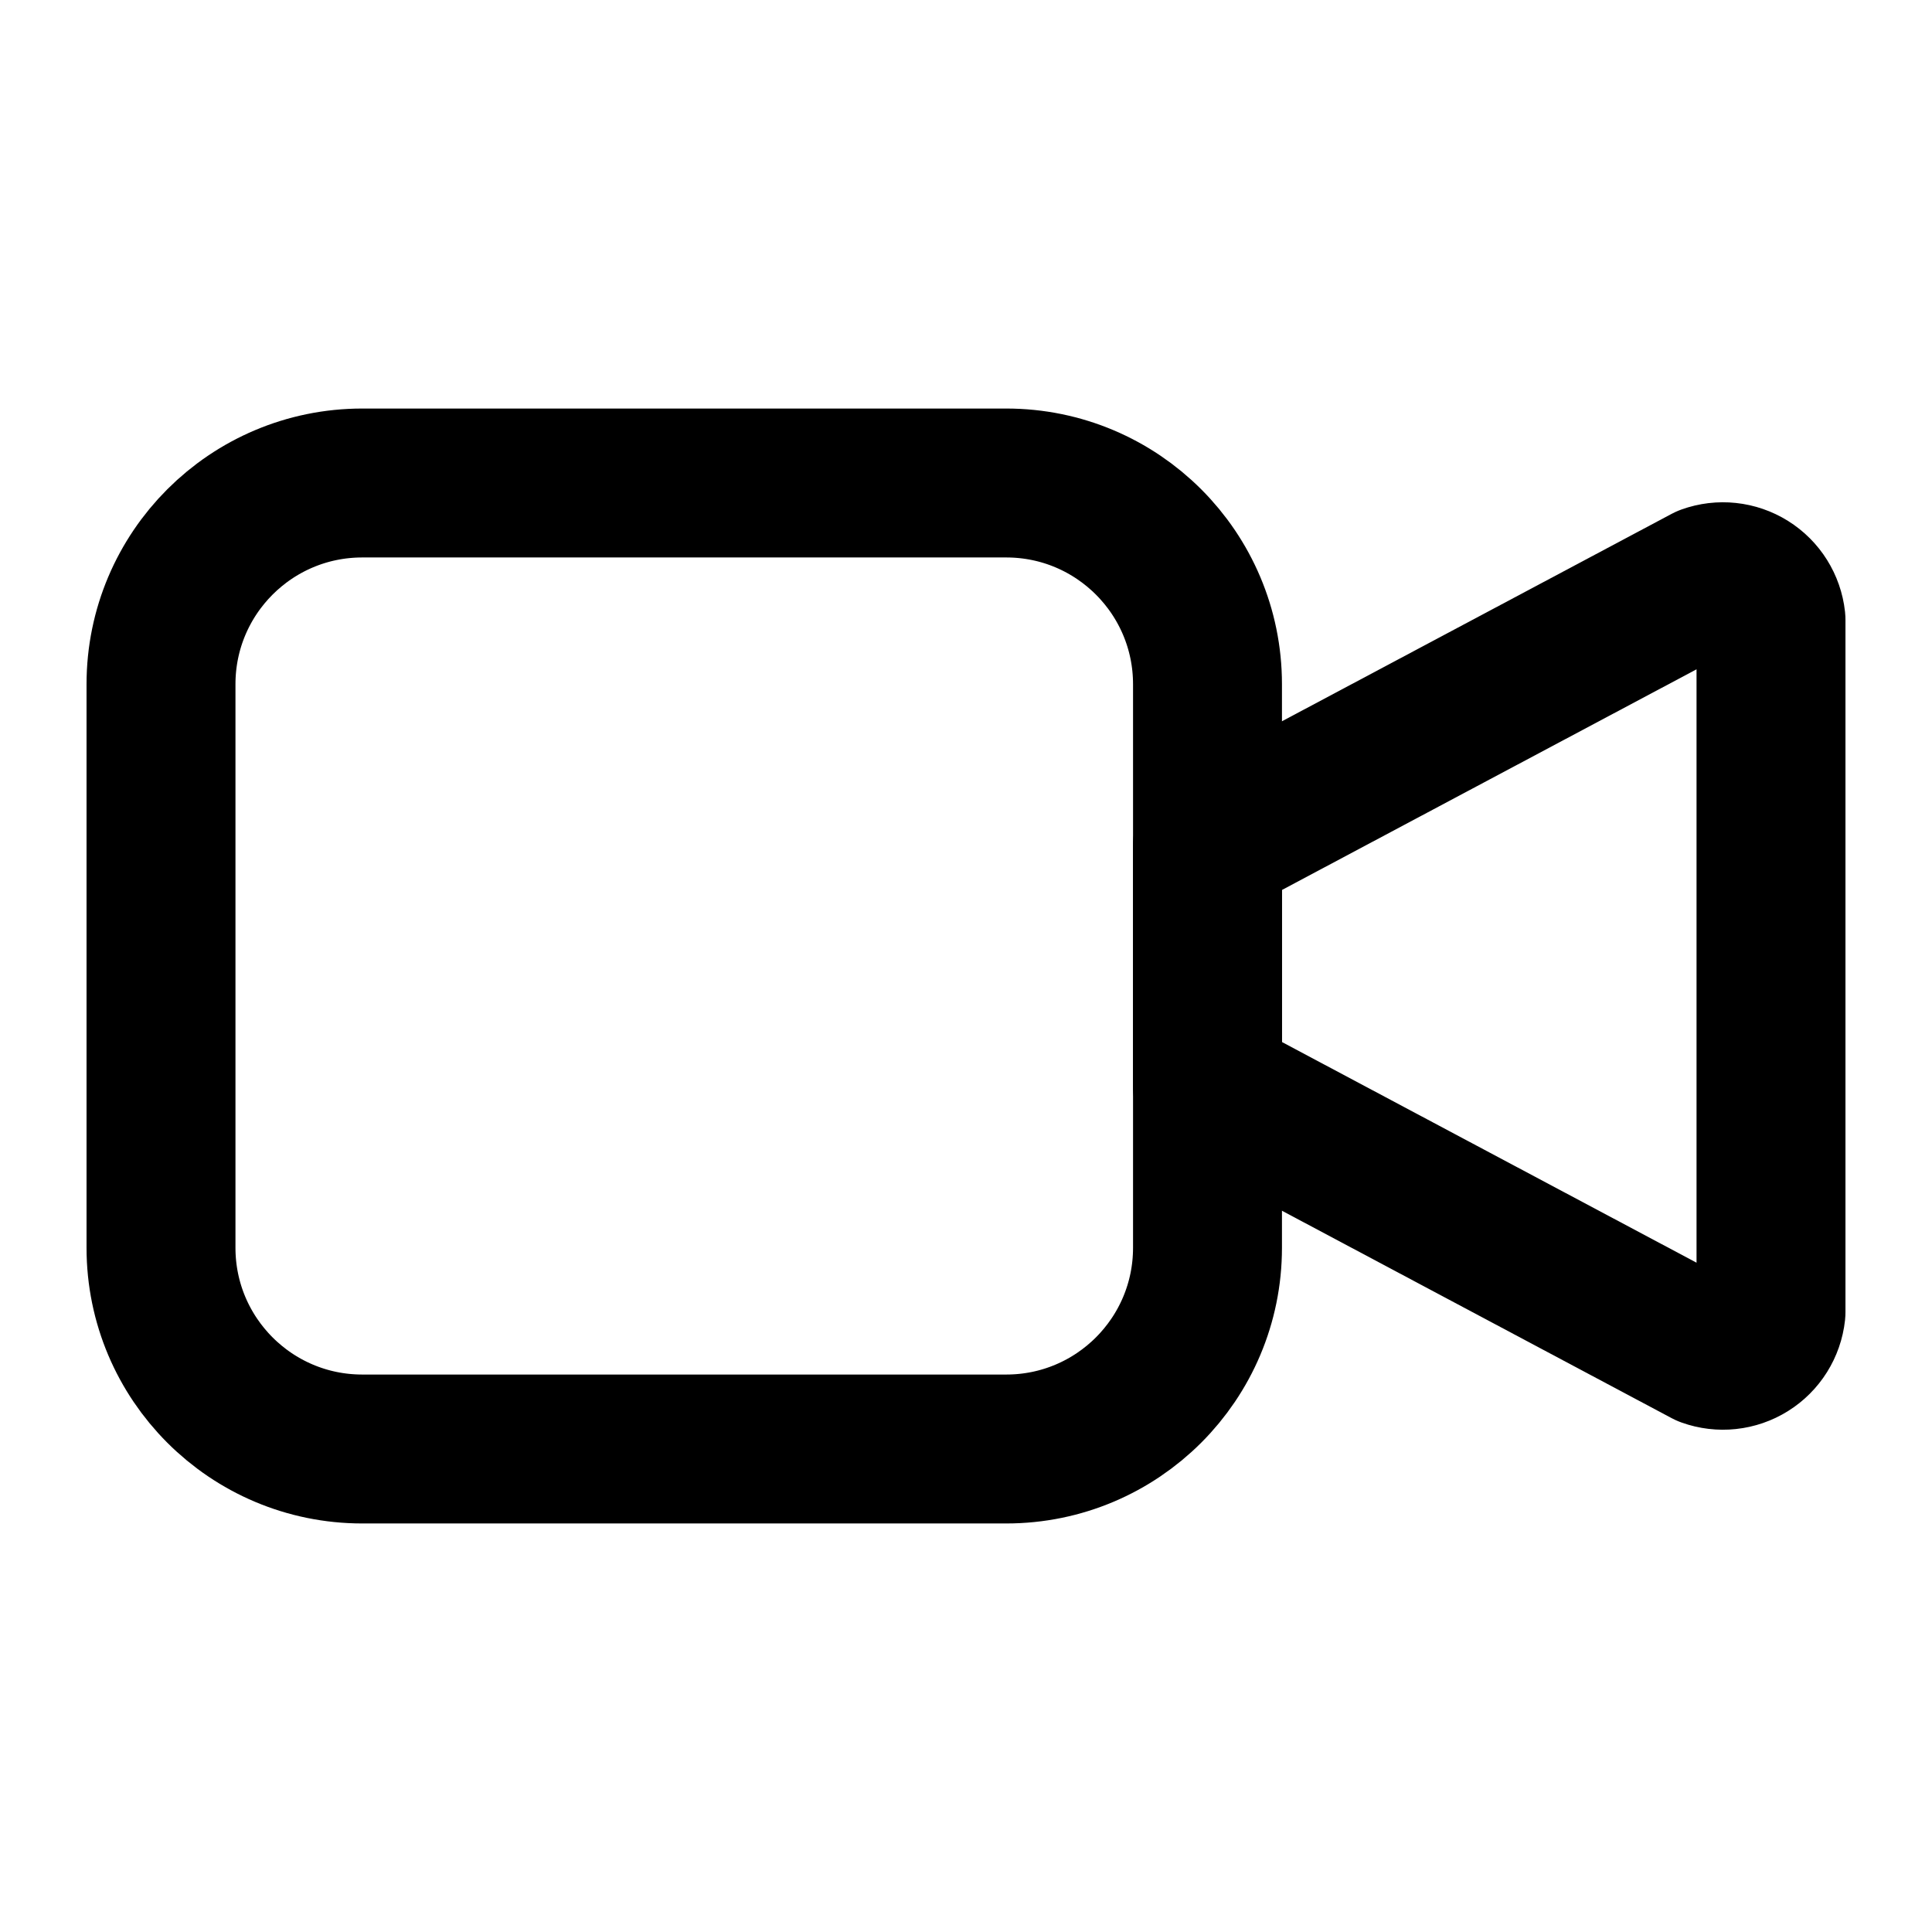
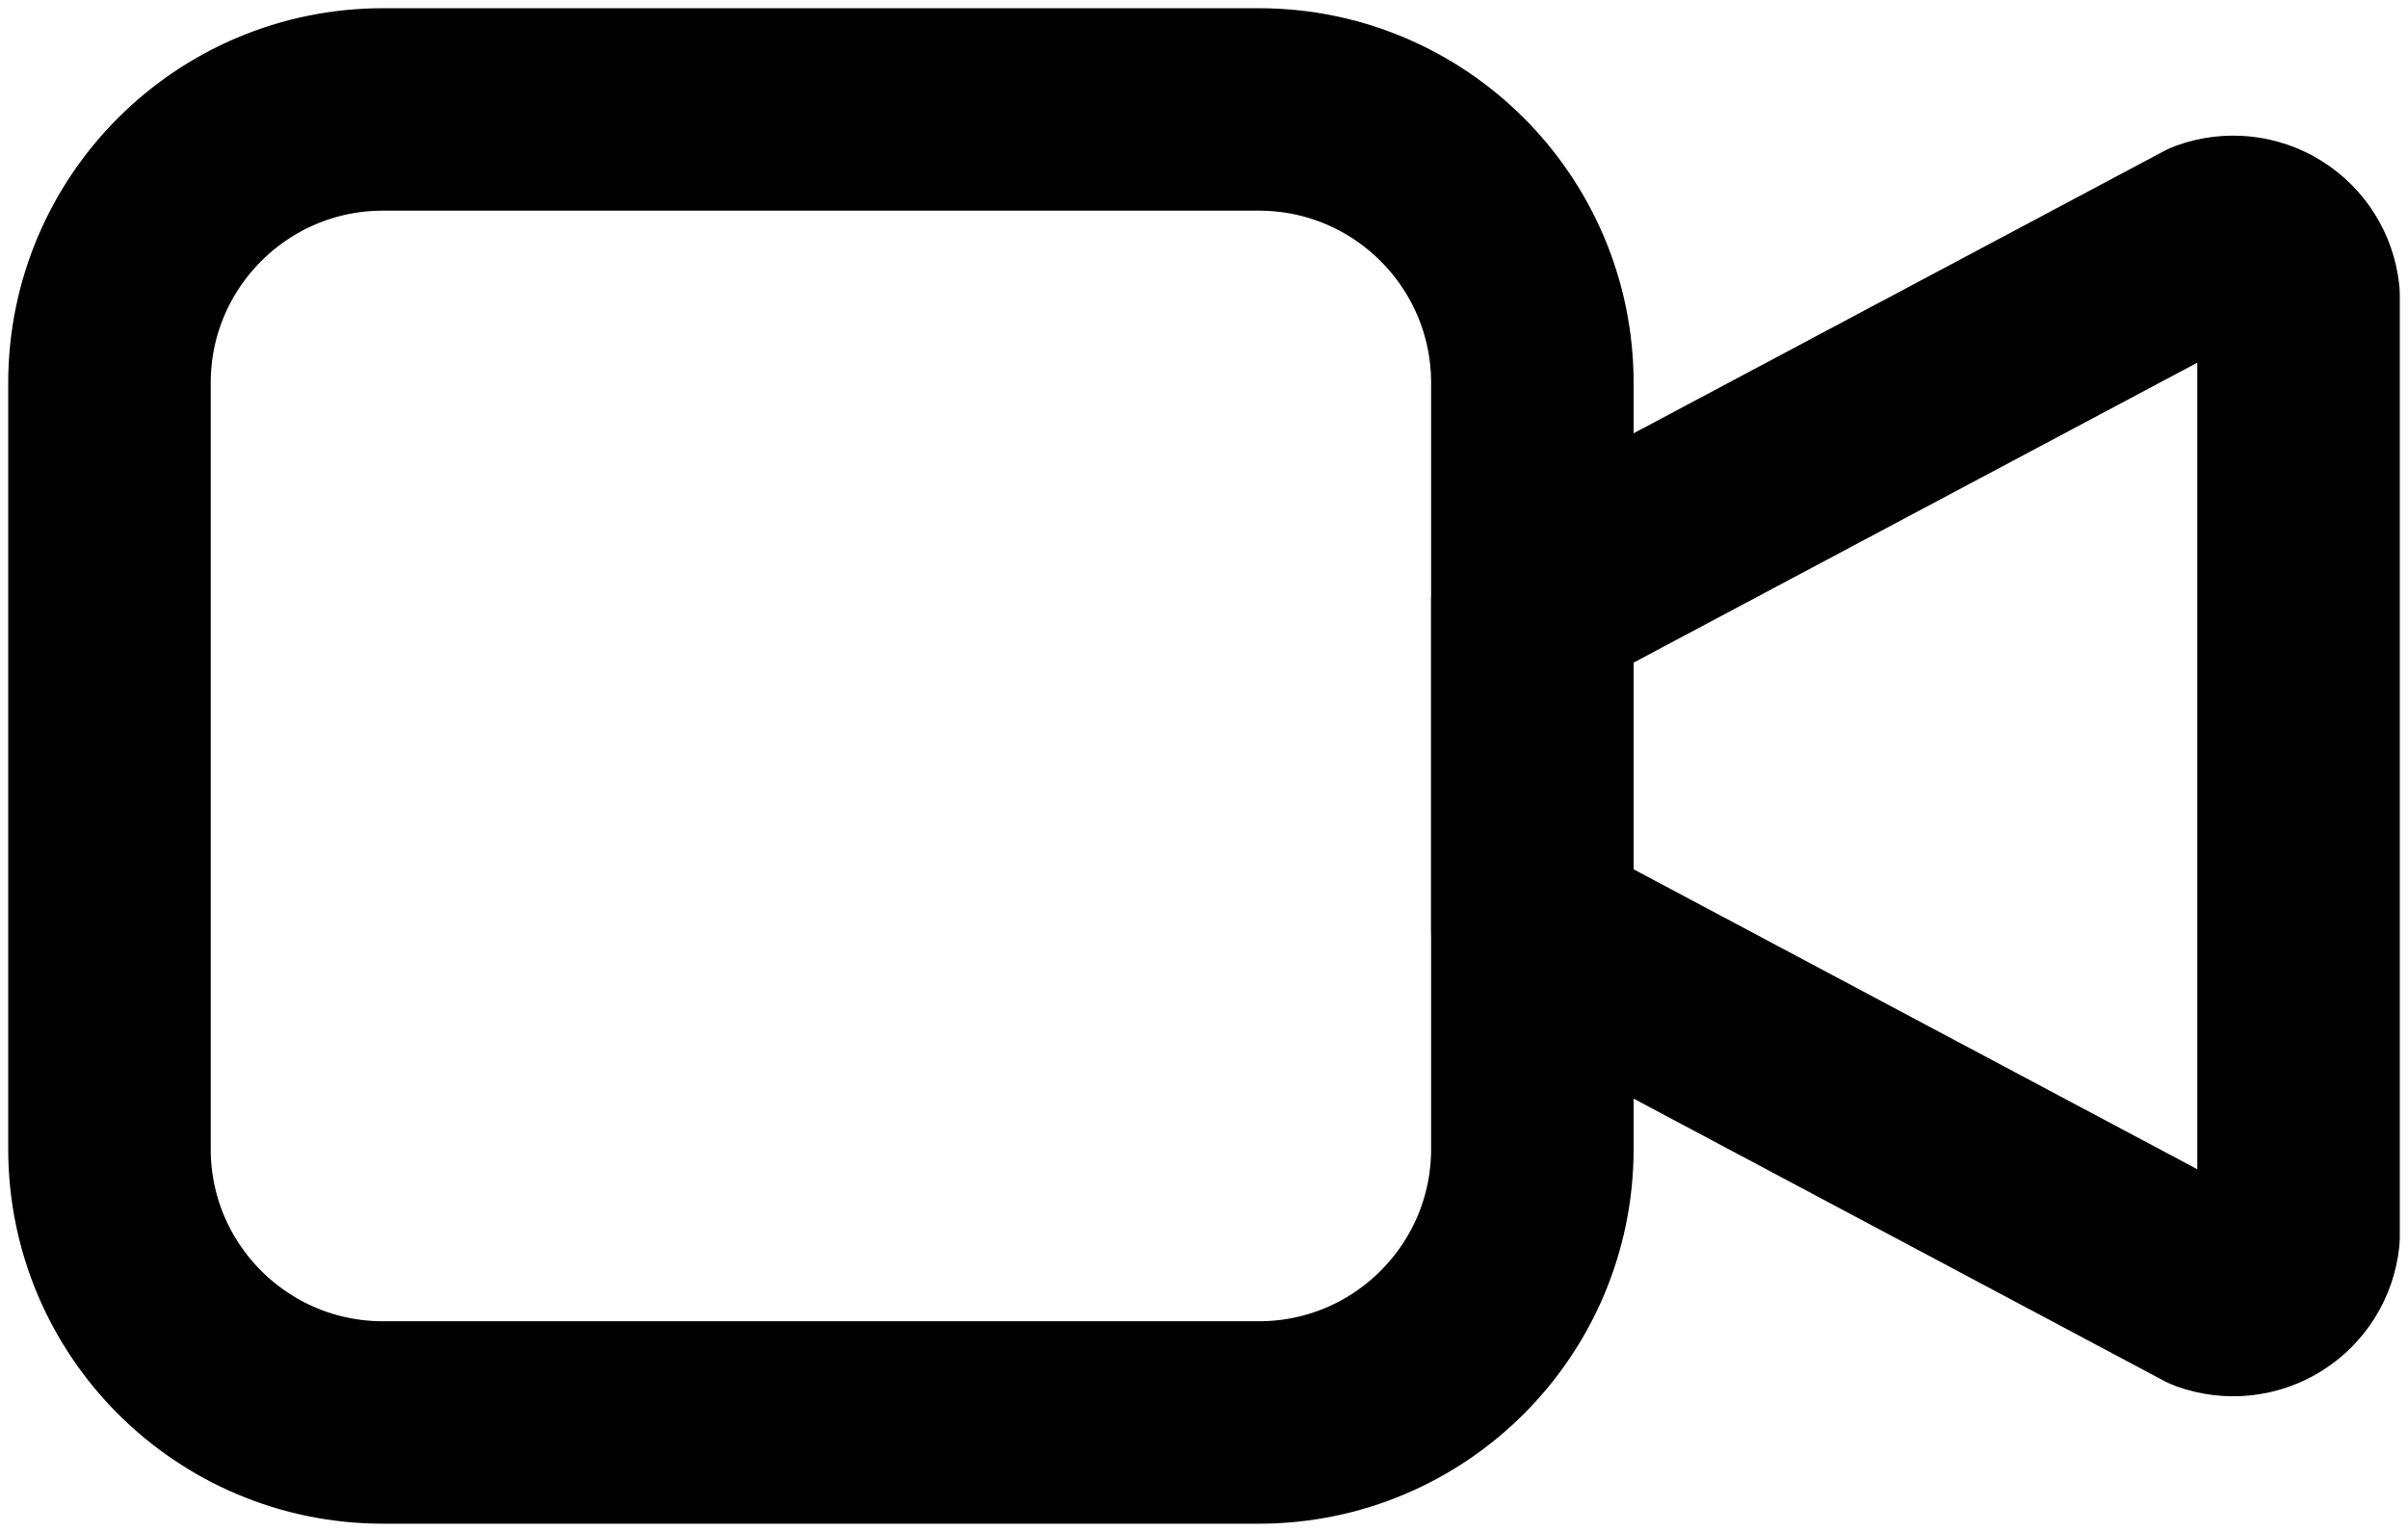
- <svg xmlns="http://www.w3.org/2000/svg" viewBox="0 0 24 24" fill="none" stroke="currentColor" stroke-width="1.85" stroke-linecap="round" stroke-linejoin="round">
+ <svg xmlns="http://www.w3.org/2000/svg" viewBox="1 5 22 14" fill="none" stroke="currentColor" stroke-width="1.85" stroke-linecap="round" stroke-linejoin="round">
  <rect x="2" y="6" width="13" height="12" rx="2.5" />
  <path d="M15 10.5 21.2 7.2a.6.6 0 0 1 .8.5v8.6a.6.6 0 0 1-.8.5L15 13.5Z" />
</svg>
